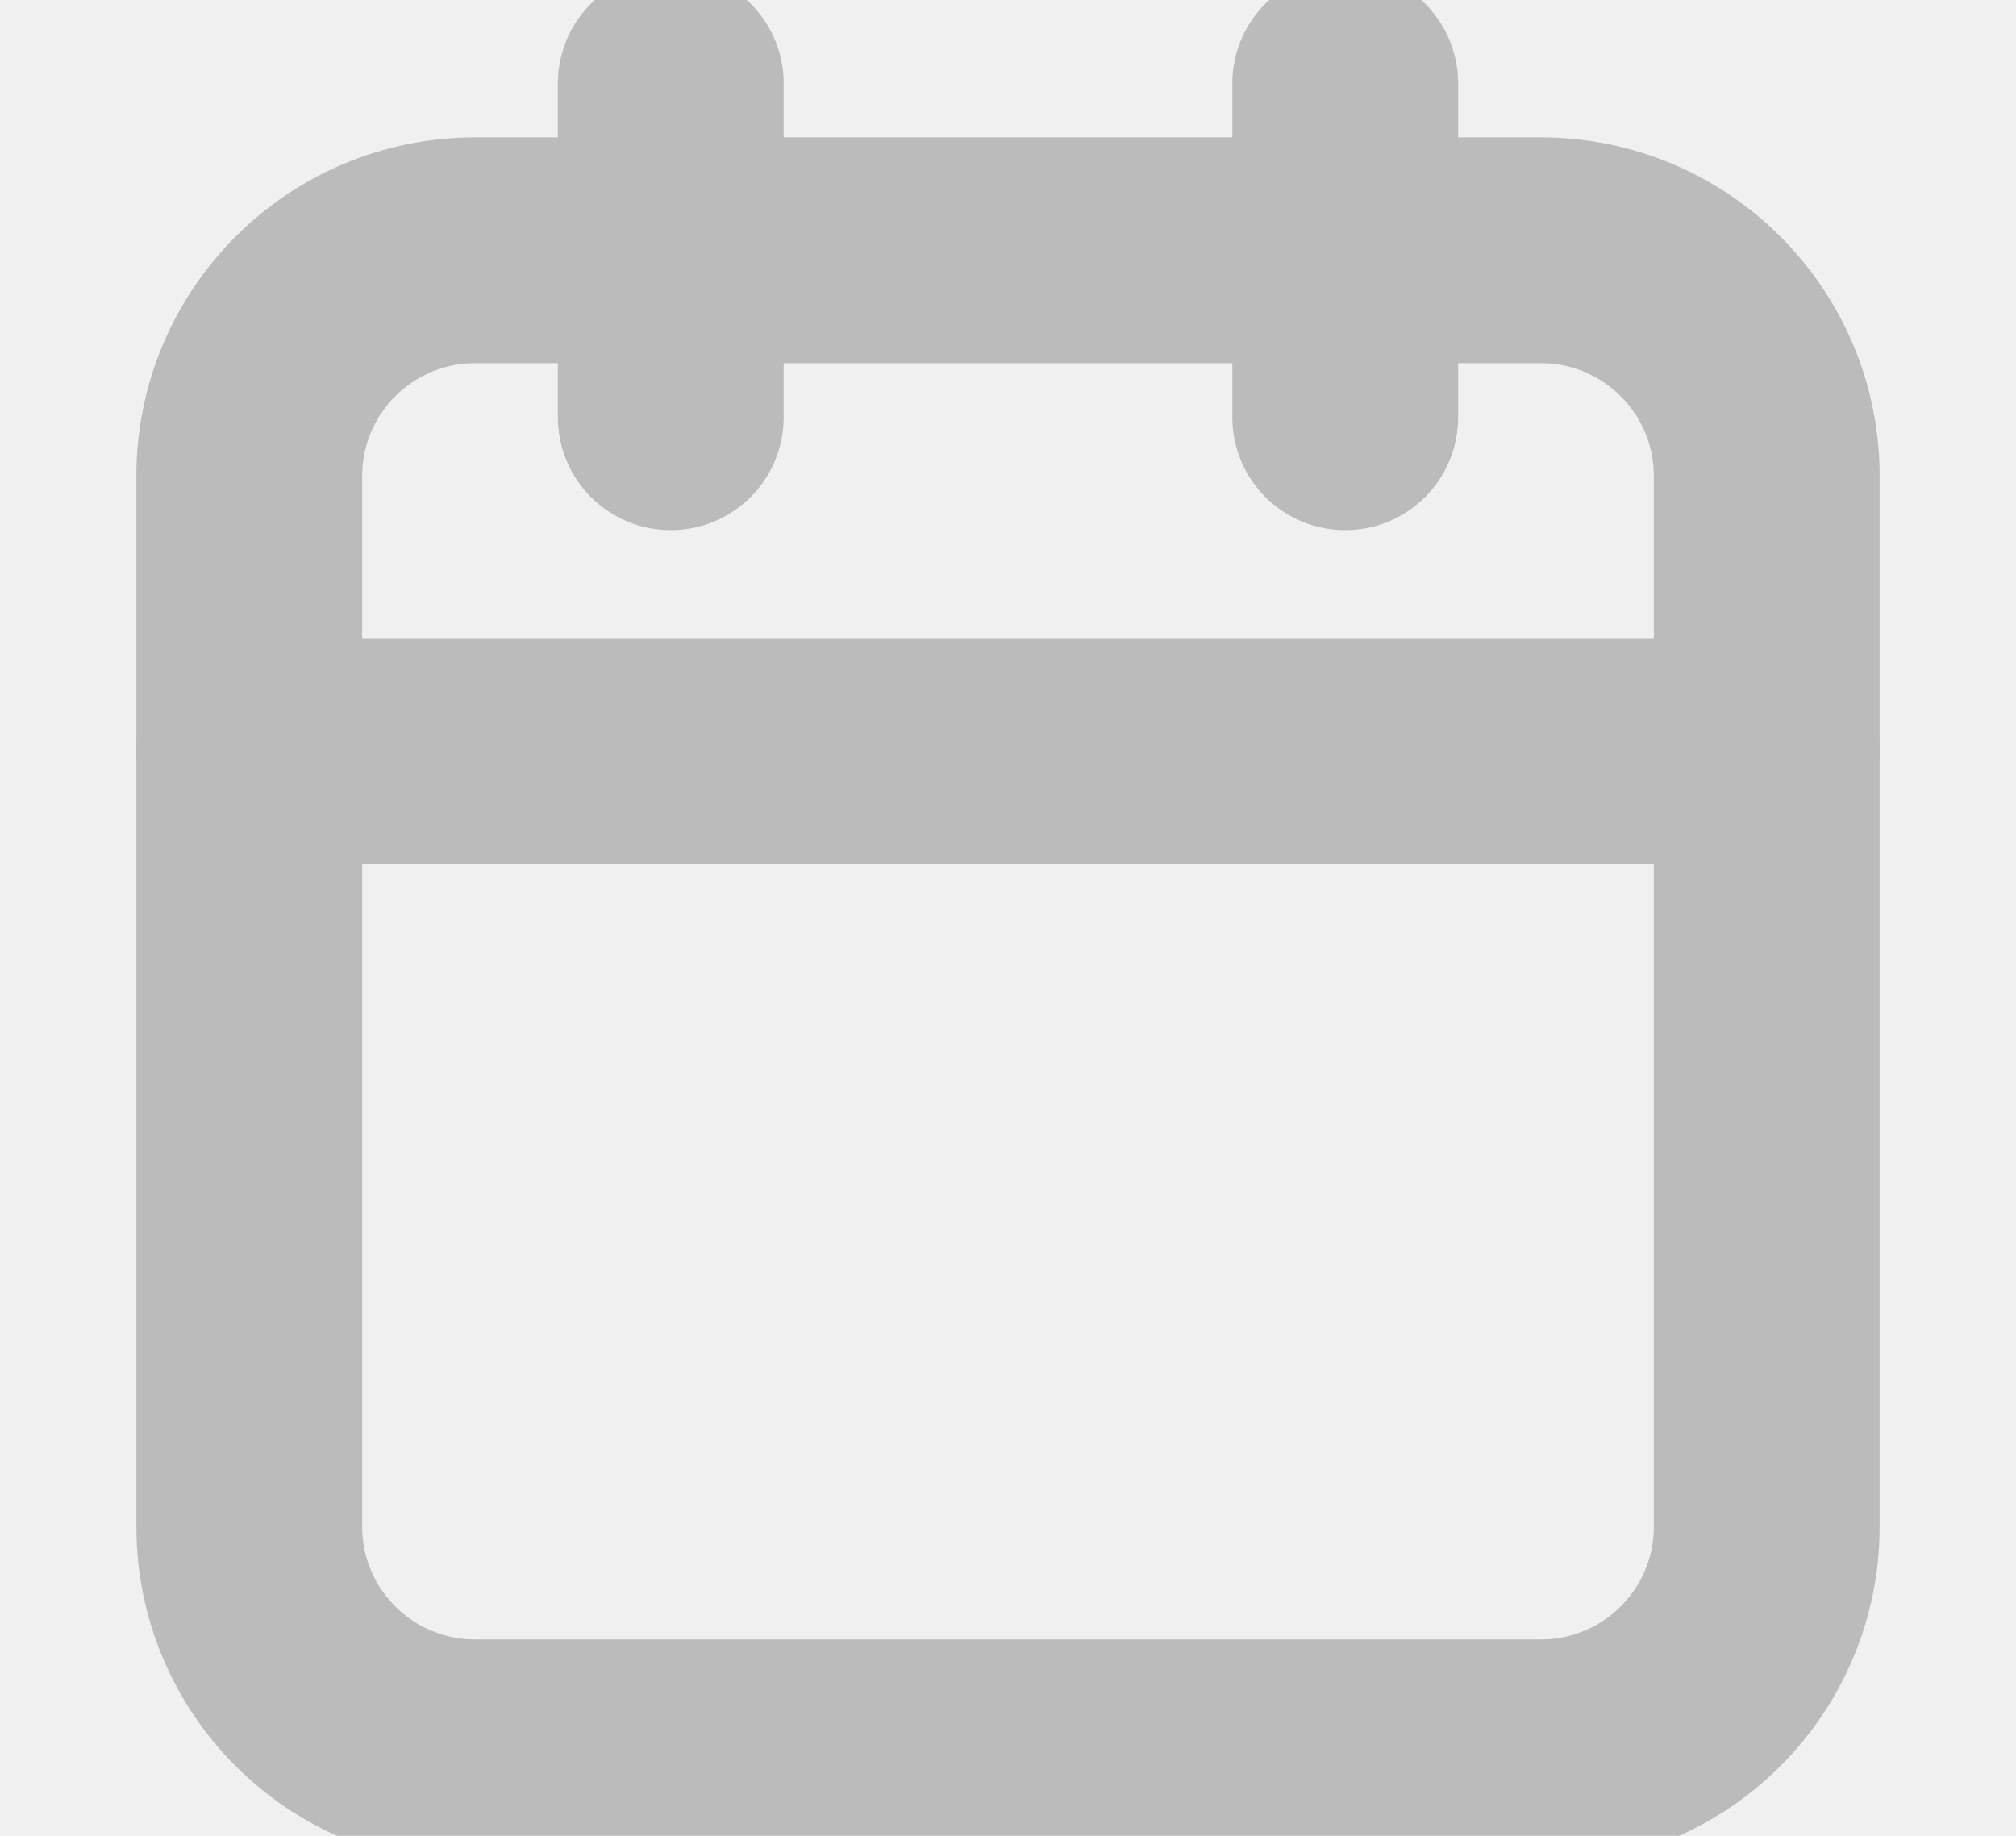
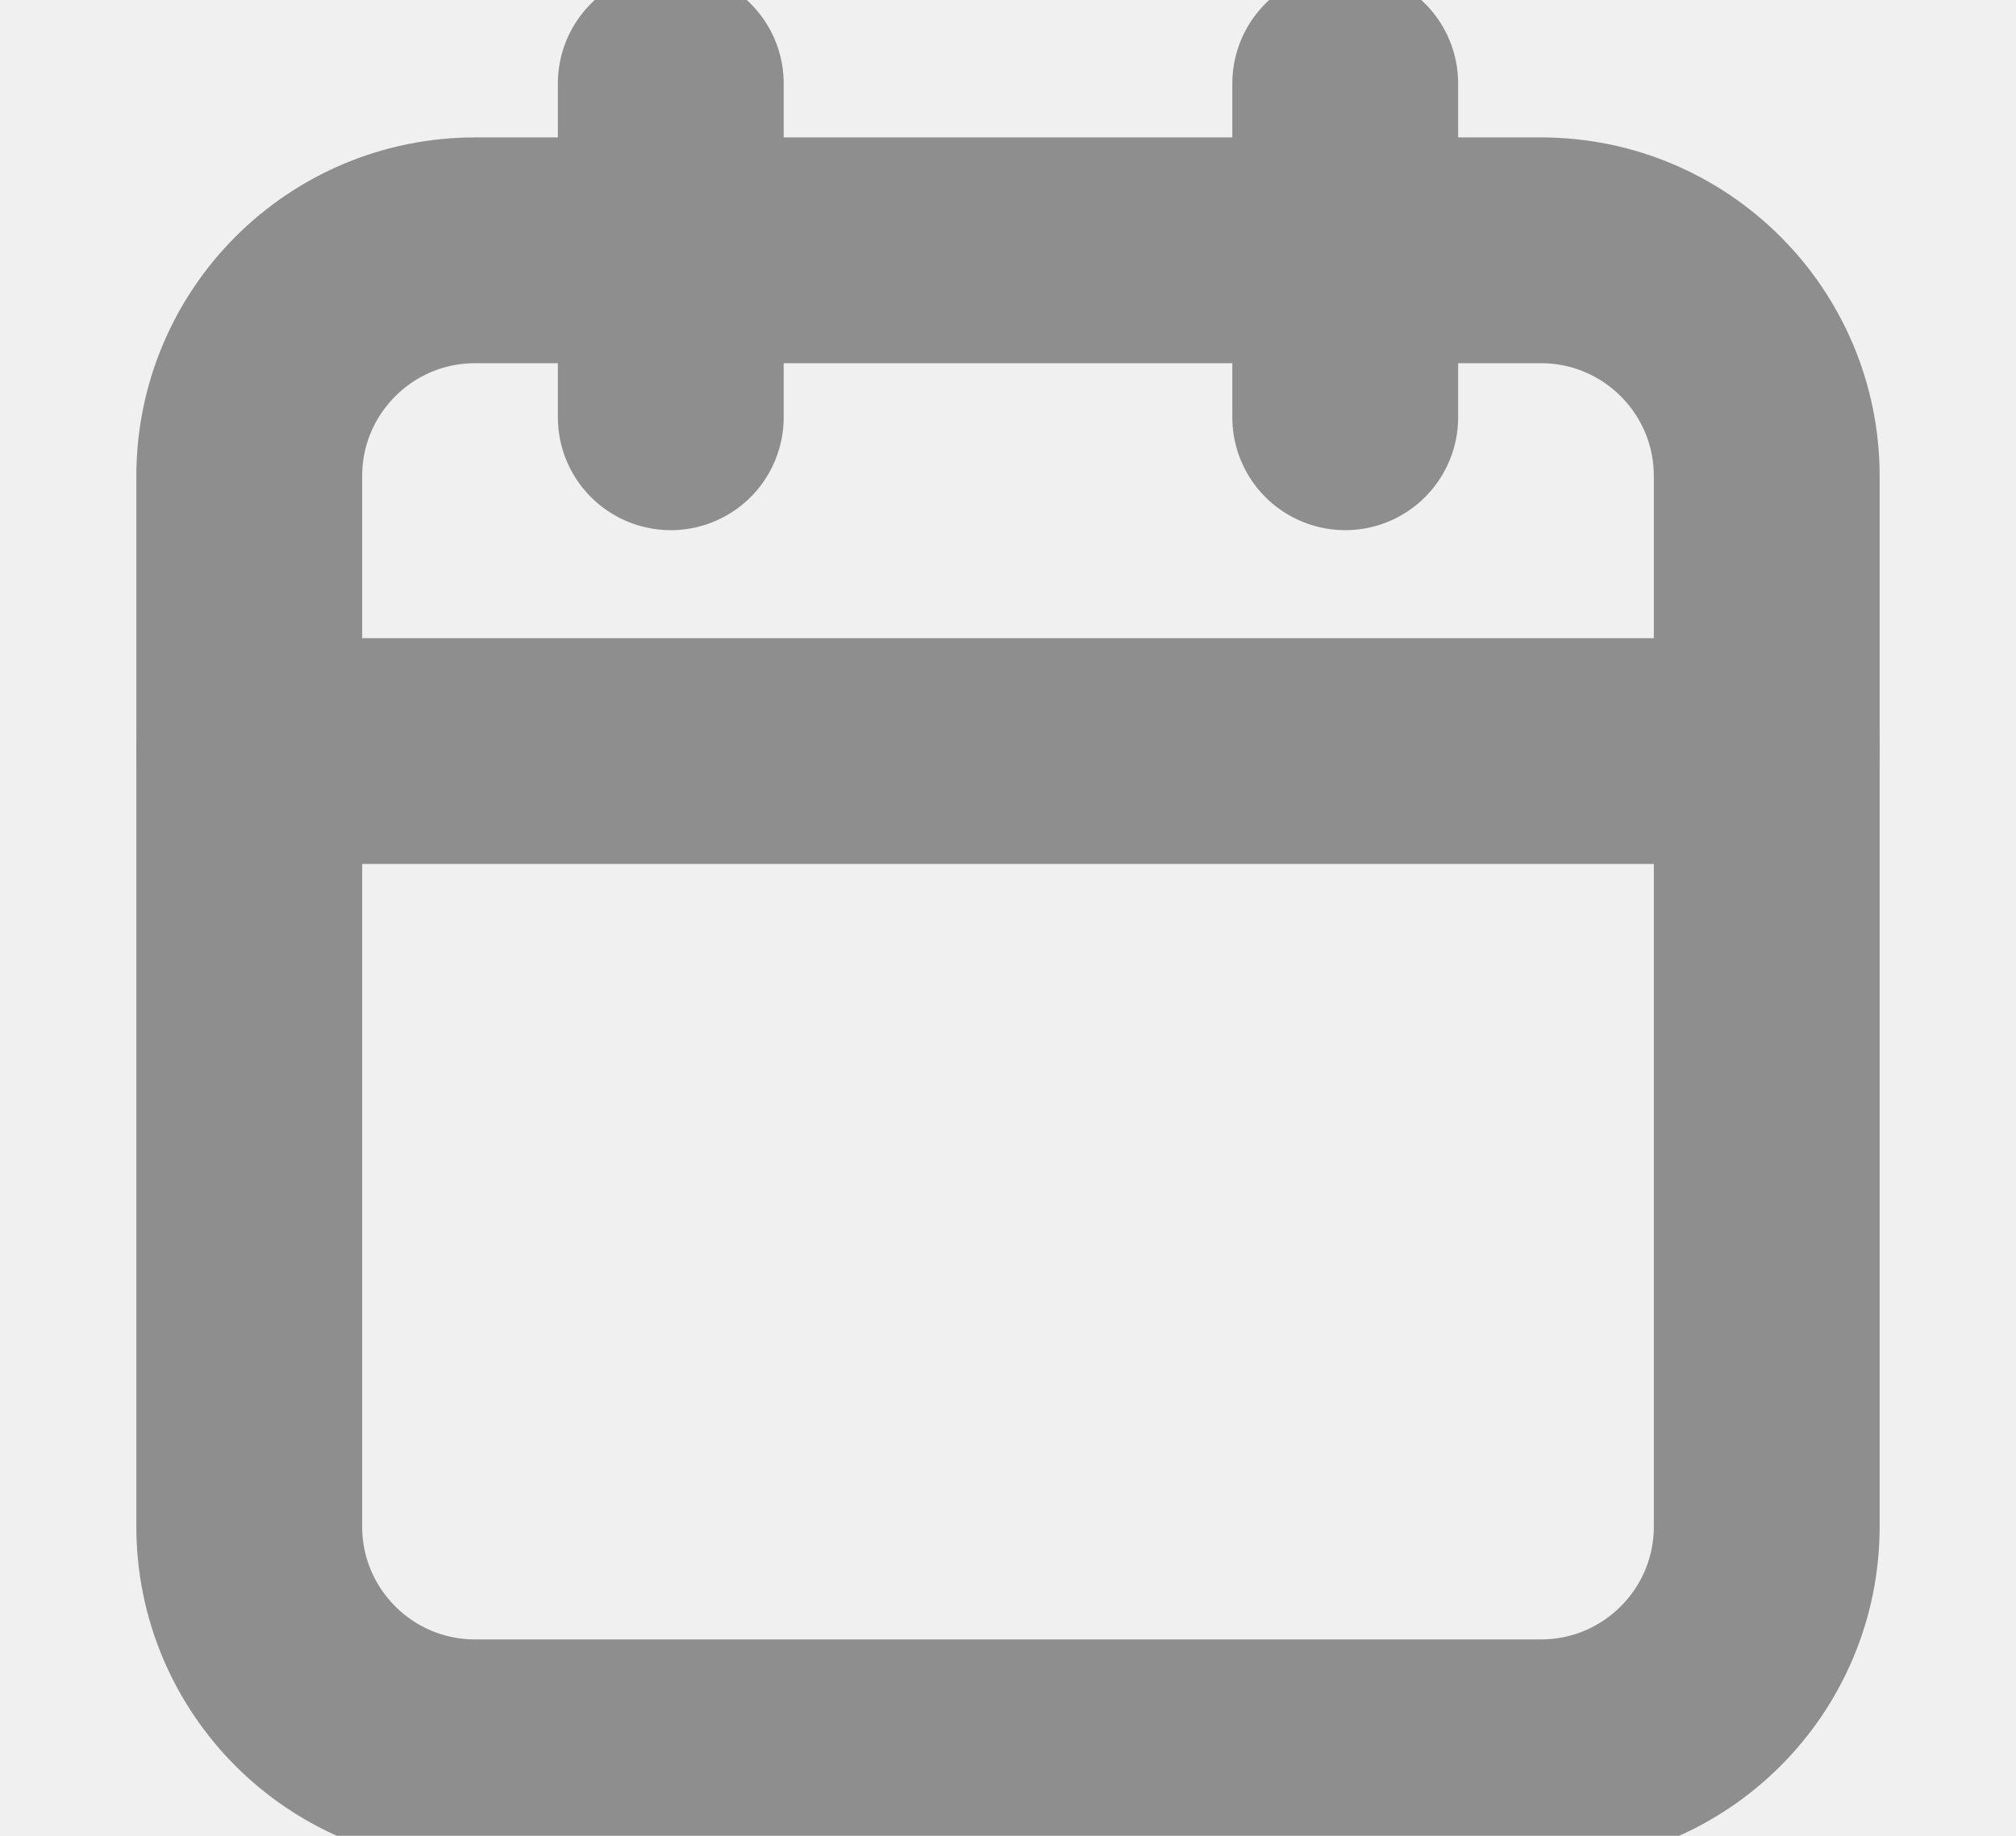
<svg xmlns="http://www.w3.org/2000/svg" width="18.667" height="17" viewBox="0 0 18.667 17">
  <defs>
    <clipPath id="clip-path">
-       <rect id="Rectangle_55" data-name="Rectangle 55" width="18.667" height="17" transform="translate(323 834)" fill="#b7aeae" stroke="#bbb" stroke-width="1" />
+       <rect id="Rectangle_55" data-name="Rectangle 55" width="18.667" height="17" transform="translate(323 834)" fill="#fff" stroke="#8e8e8e" stroke-width="1" />
    </clipPath>
  </defs>
  <g id="Mask_Group_9" data-name="Mask Group 9" transform="translate(-323 -834)" clip-path="url(#clip-path)">
    <g id="calendar" transform="translate(325.308 834.773)">
-       <rect id="Rectangle_56" data-name="Rectangle 56" width="14.051" height="13.909" rx="2.091" transform="translate(0 1.545)" stroke-width="2.091" stroke="#bbb" stroke-linecap="round" stroke-linejoin="round" fill="none" />
-       <line id="Line_11" data-name="Line 11" y2="3.091" transform="translate(10.148 0)" fill="none" stroke="#bbb" stroke-linecap="round" stroke-linejoin="round" stroke-width="2.091" />
-       <line id="Line_12" data-name="Line 12" y2="3.091" transform="translate(3.903 0)" fill="none" stroke="#bbb" stroke-linecap="round" stroke-linejoin="round" stroke-width="2.091" />
-       <line id="Line_13" data-name="Line 13" x2="14.051" transform="translate(0 6.182)" fill="none" stroke="#bbb" stroke-linecap="round" stroke-linejoin="round" stroke-width="2.091" />
+       <rect id="Rectangle_56" data-name="Rectangle 56" width="14.051" height="13.909" rx="2.091" transform="translate(0 1.545)" stroke-width="2.091" stroke="#8e8e8e" stroke-linecap="round" stroke-linejoin="round" fill="none" />
+       <line id="Line_11" data-name="Line 11" y2="3.091" transform="translate(10.148 0)" fill="none" stroke="#8e8e8e" stroke-linecap="round" stroke-linejoin="round" stroke-width="2.091" />
+       <line id="Line_12" data-name="Line 12" y2="3.091" transform="translate(3.903 0)" fill="none" stroke="#8e8e8e" stroke-linecap="round" stroke-linejoin="round" stroke-width="2.091" />
+       <line id="Line_13" data-name="Line 13" x2="14.051" transform="translate(0 6.182)" fill="none" stroke="#8e8e8e" stroke-linecap="round" stroke-linejoin="round" stroke-width="2.091" />
    </g>
  </g>
</svg>
